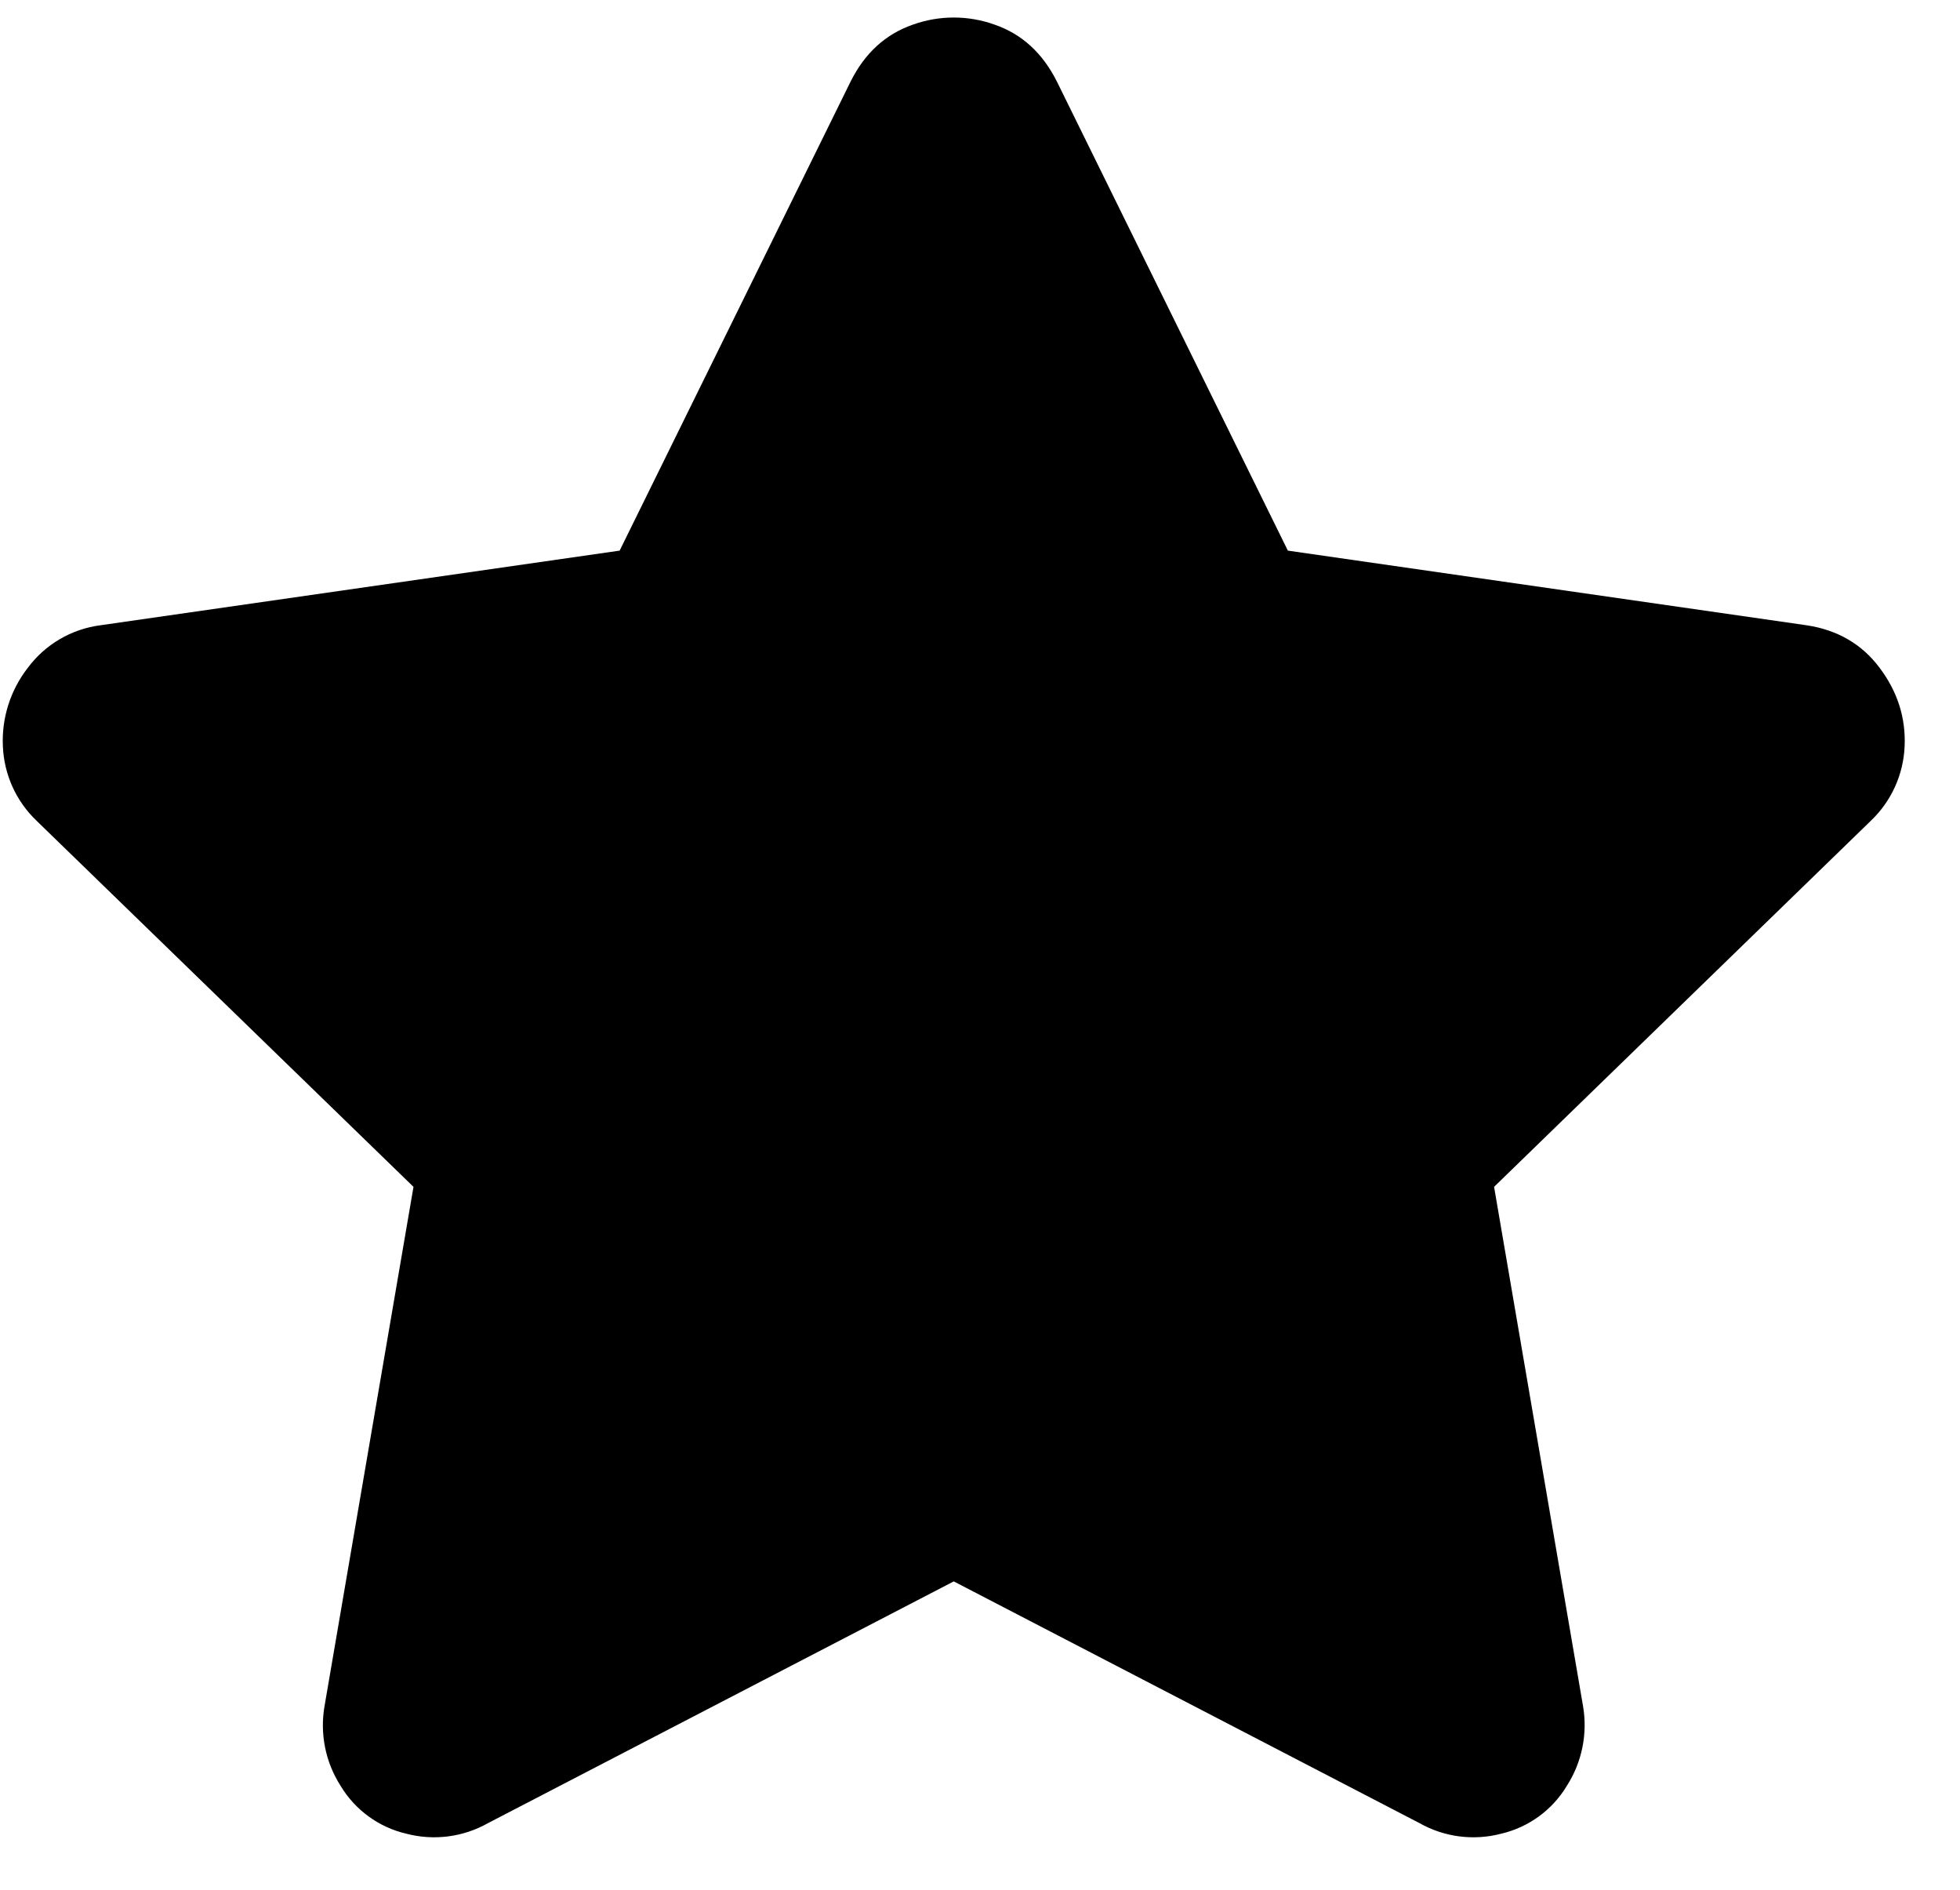
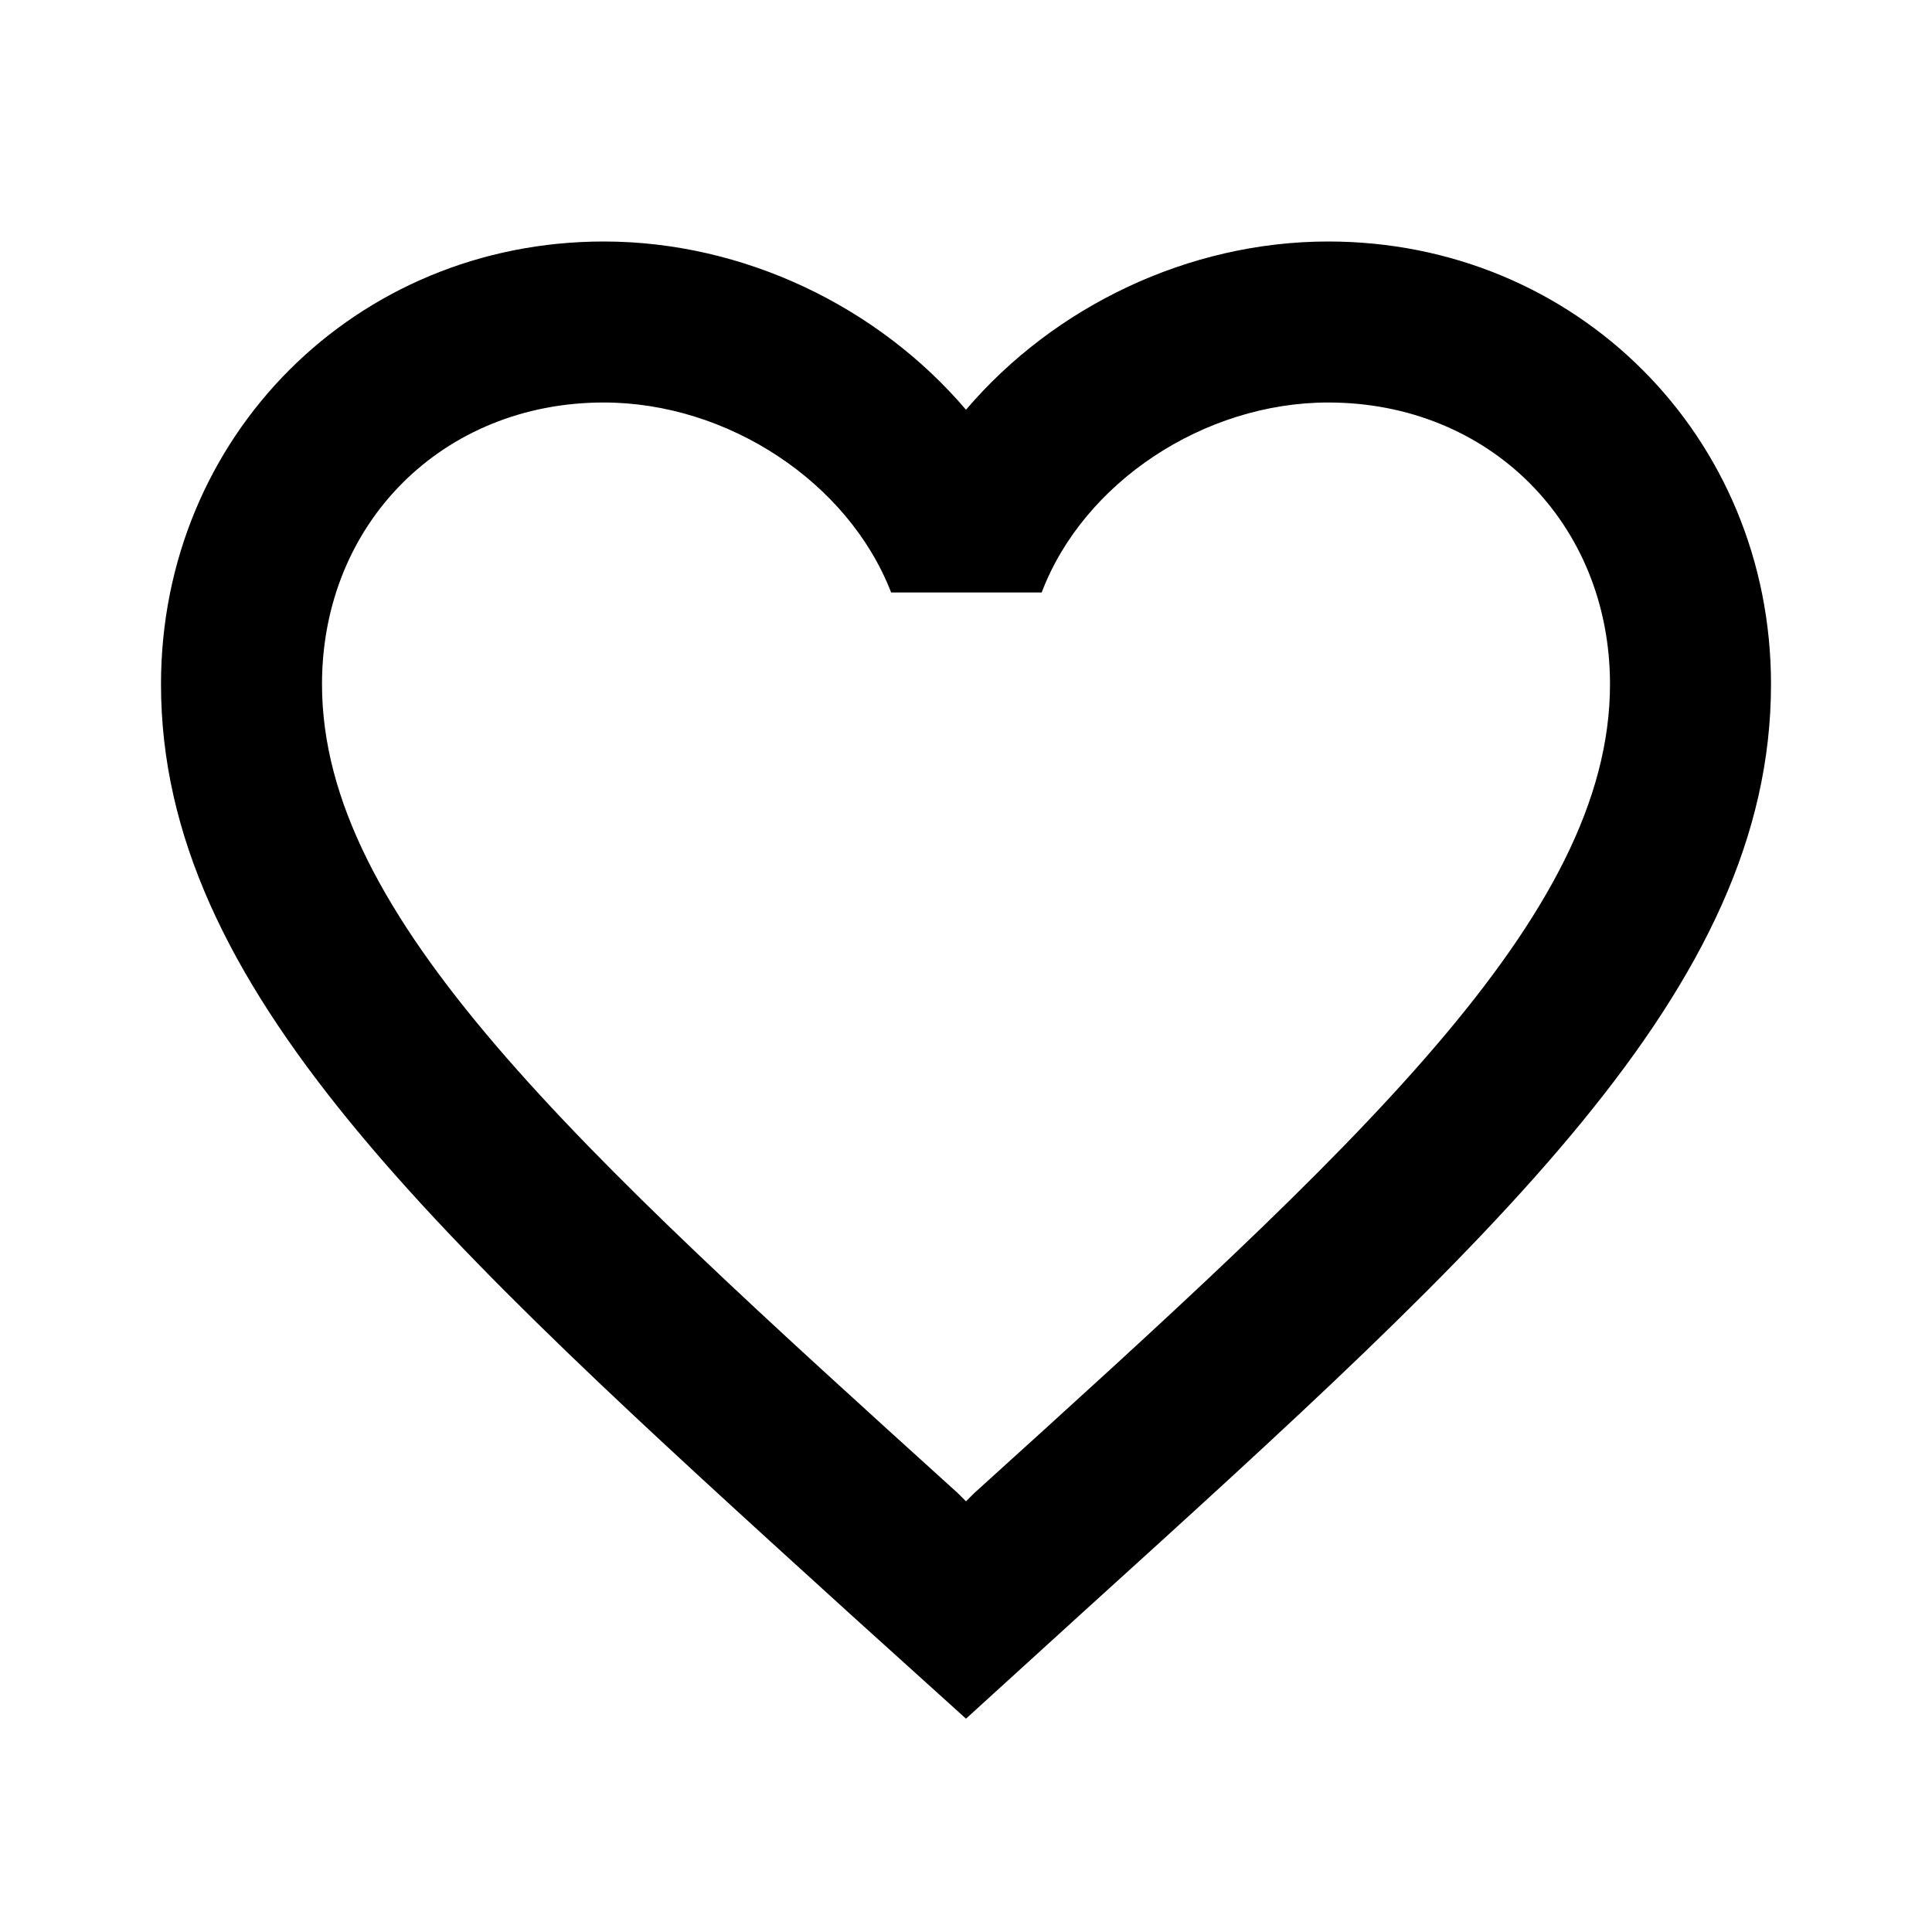
- <svg xmlns="http://www.w3.org/2000/svg" width="28" height="27">
-   <path d="M12.152 1.164c.203-.406.5-.677.889-.812a1.73 1.73 0 011.168 0c.39.135.685.406.889.812l3.3 6.703 7.414 1.067c.44.067.788.27 1.041.609.254.339.373.71.356 1.117a1.559 1.559 0 01-.483 1.067l-5.382 5.23 1.27 7.414a1.61 1.61 0 01-.23 1.143 1.49 1.49 0 01-.939.685 1.565 1.565 0 01-1.168-.152l-6.652-3.453-6.652 3.453a1.566 1.566 0 01-1.168.152 1.49 1.49 0 01-.94-.685 1.604 1.604 0 01-.228-1.143l1.27-7.414-5.384-5.23a1.559 1.559 0 01-.482-1.067 1.696 1.696 0 01.355-1.117 1.54 1.54 0 011.041-.61l7.415-1.066 3.3-6.703z" />
+ <svg xmlns="http://www.w3.org/2000/svg" width="24" height="24" viewBox="0 0 24 24">
+   <path d="M0 0h24v24H0z" fill="none" />
+   <path d="M16.5 3c-1.74 0-3.41.81-4.5 2.09C10.91 3.81 9.24 3 7.5 3 4.42 3 2 5.42 2 8.5c0 3.78 3.4 6.86 8.55 11.54L12 21.35l1.45-1.32C18.6 15.36 22 12.28 22 8.5 22 5.42 19.58 3 16.5 3zm-4.4 15.55l-.1.1-.1-.1C7.14 14.24 4 11.39 4 8.5 4 6.5 5.5 5 7.5 5c1.54 0 3.04.99 3.57 2.36h1.87C13.46 5.99 14.96 5 16.5 5c2 0 3.5 1.5 3.5 3.5 0 2.89-3.14 5.74-7.9 10.05z" />
</svg>
